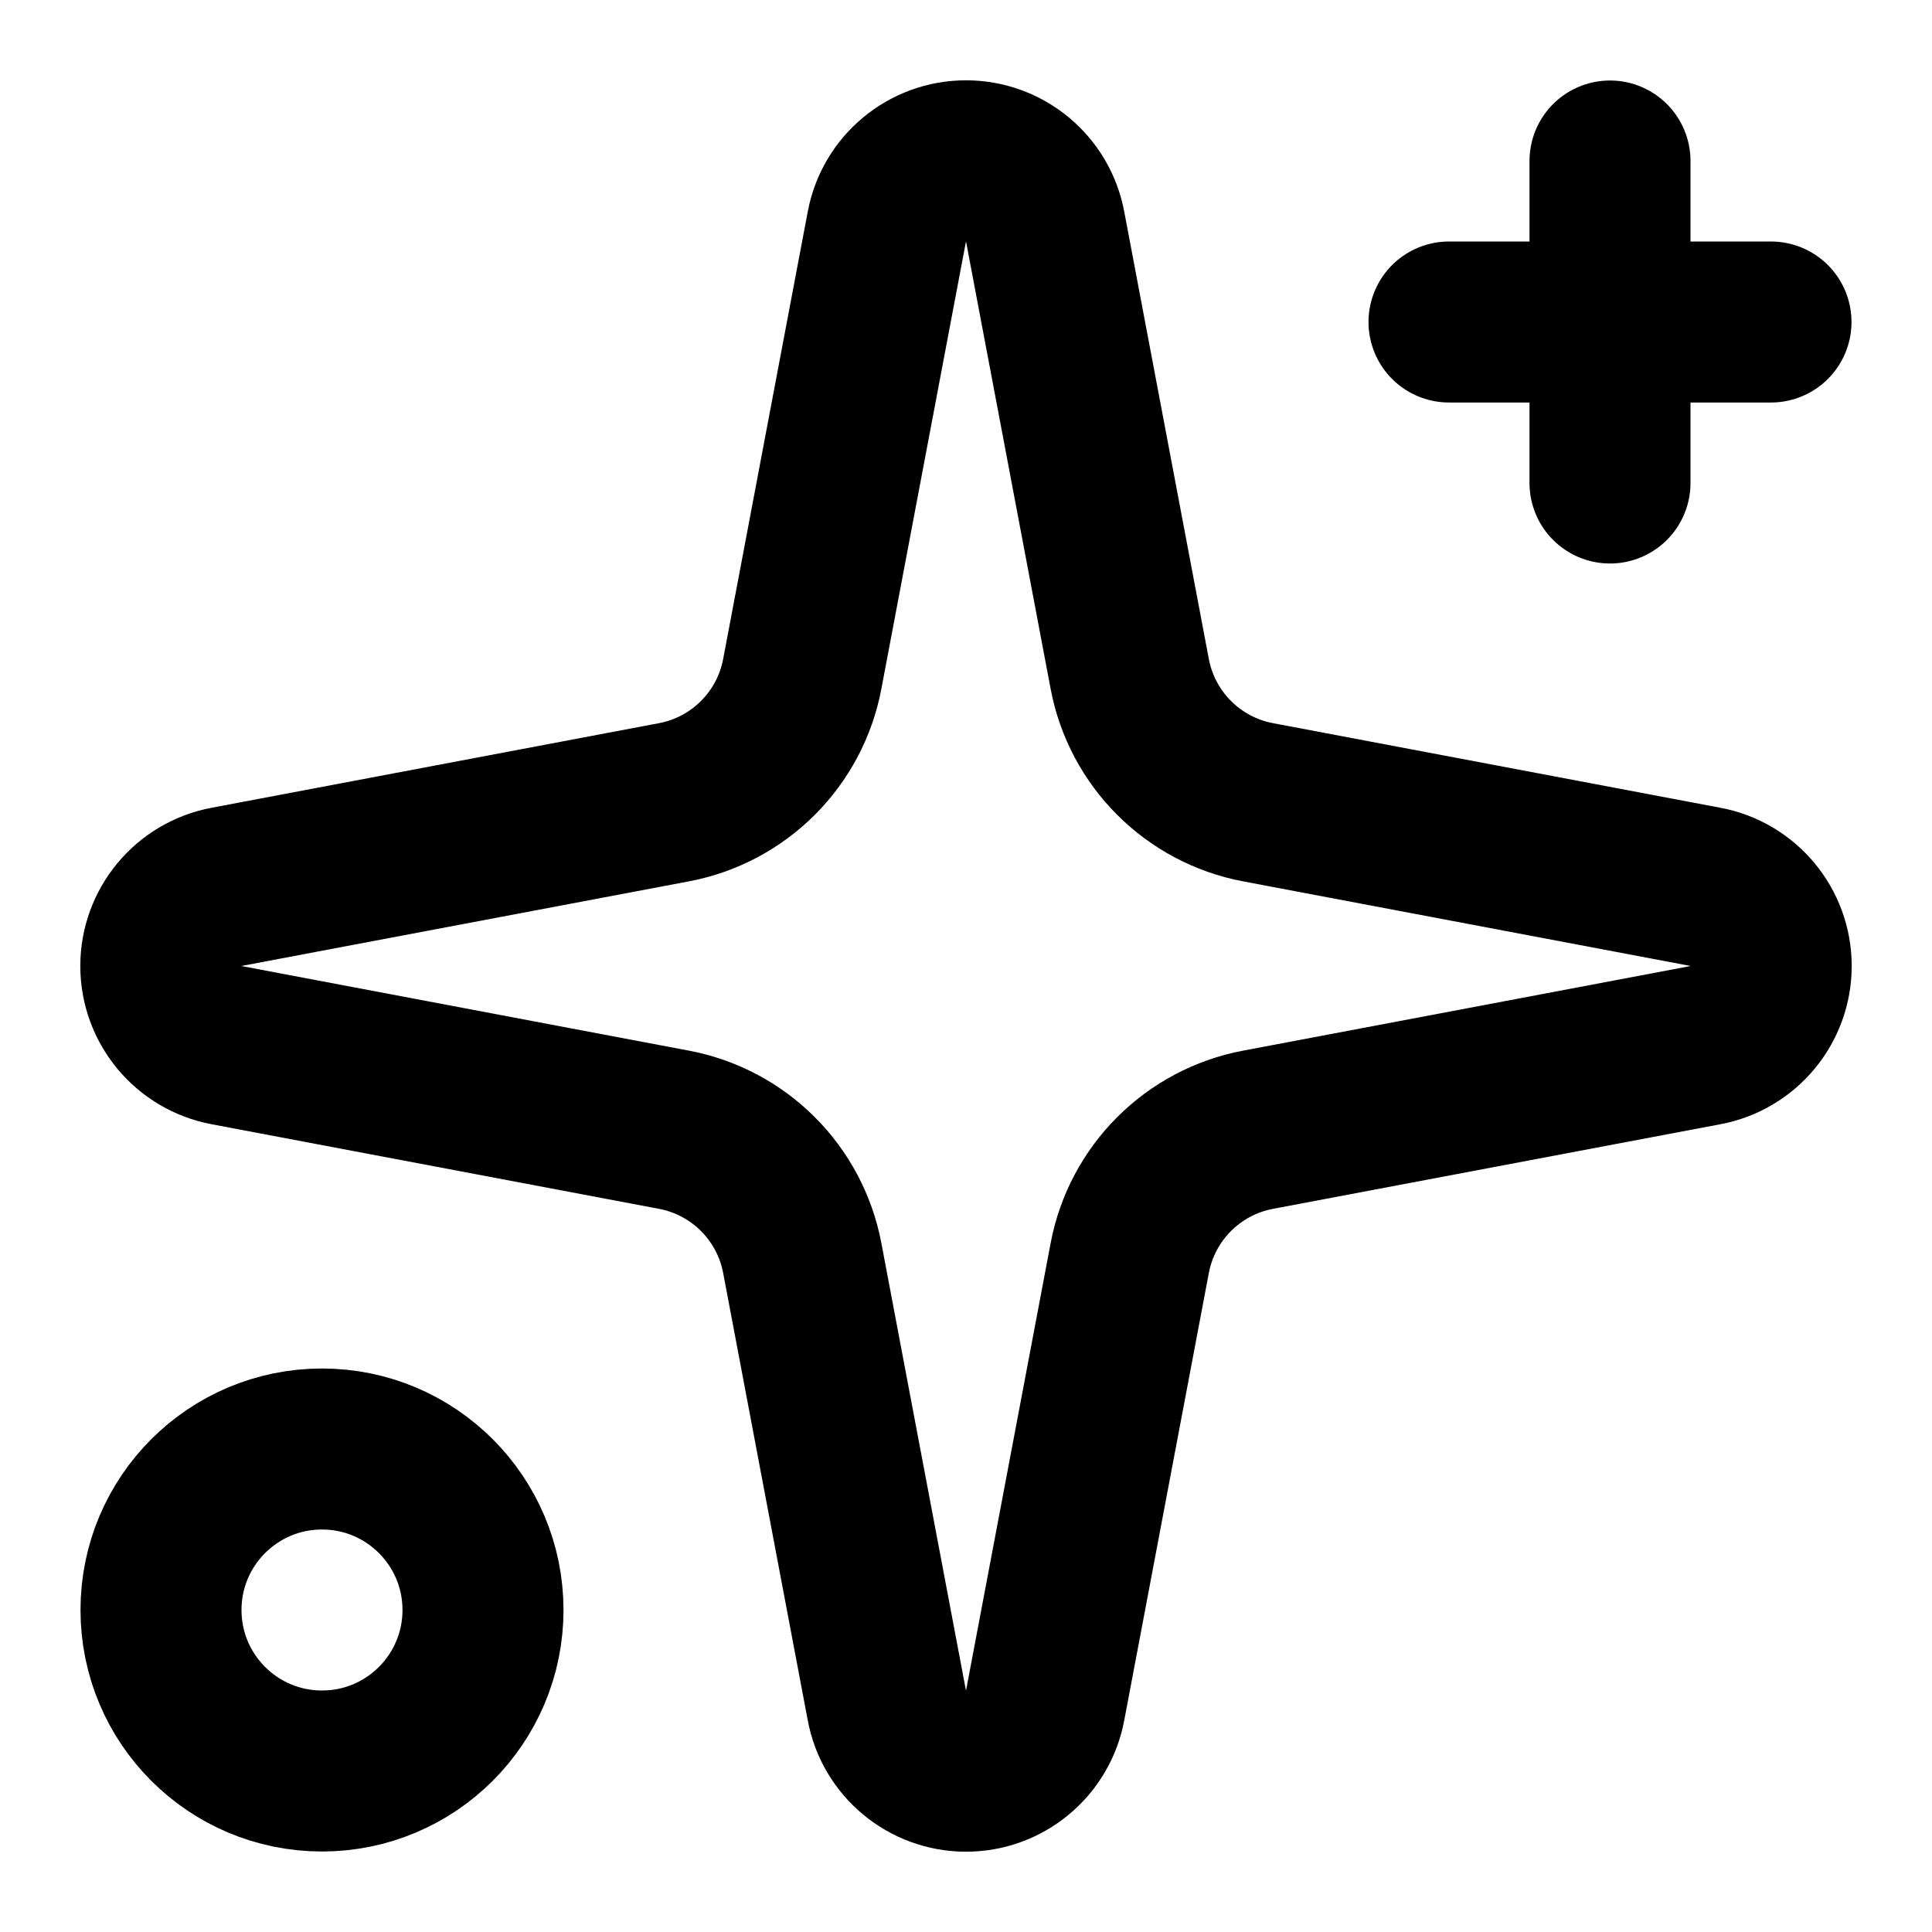
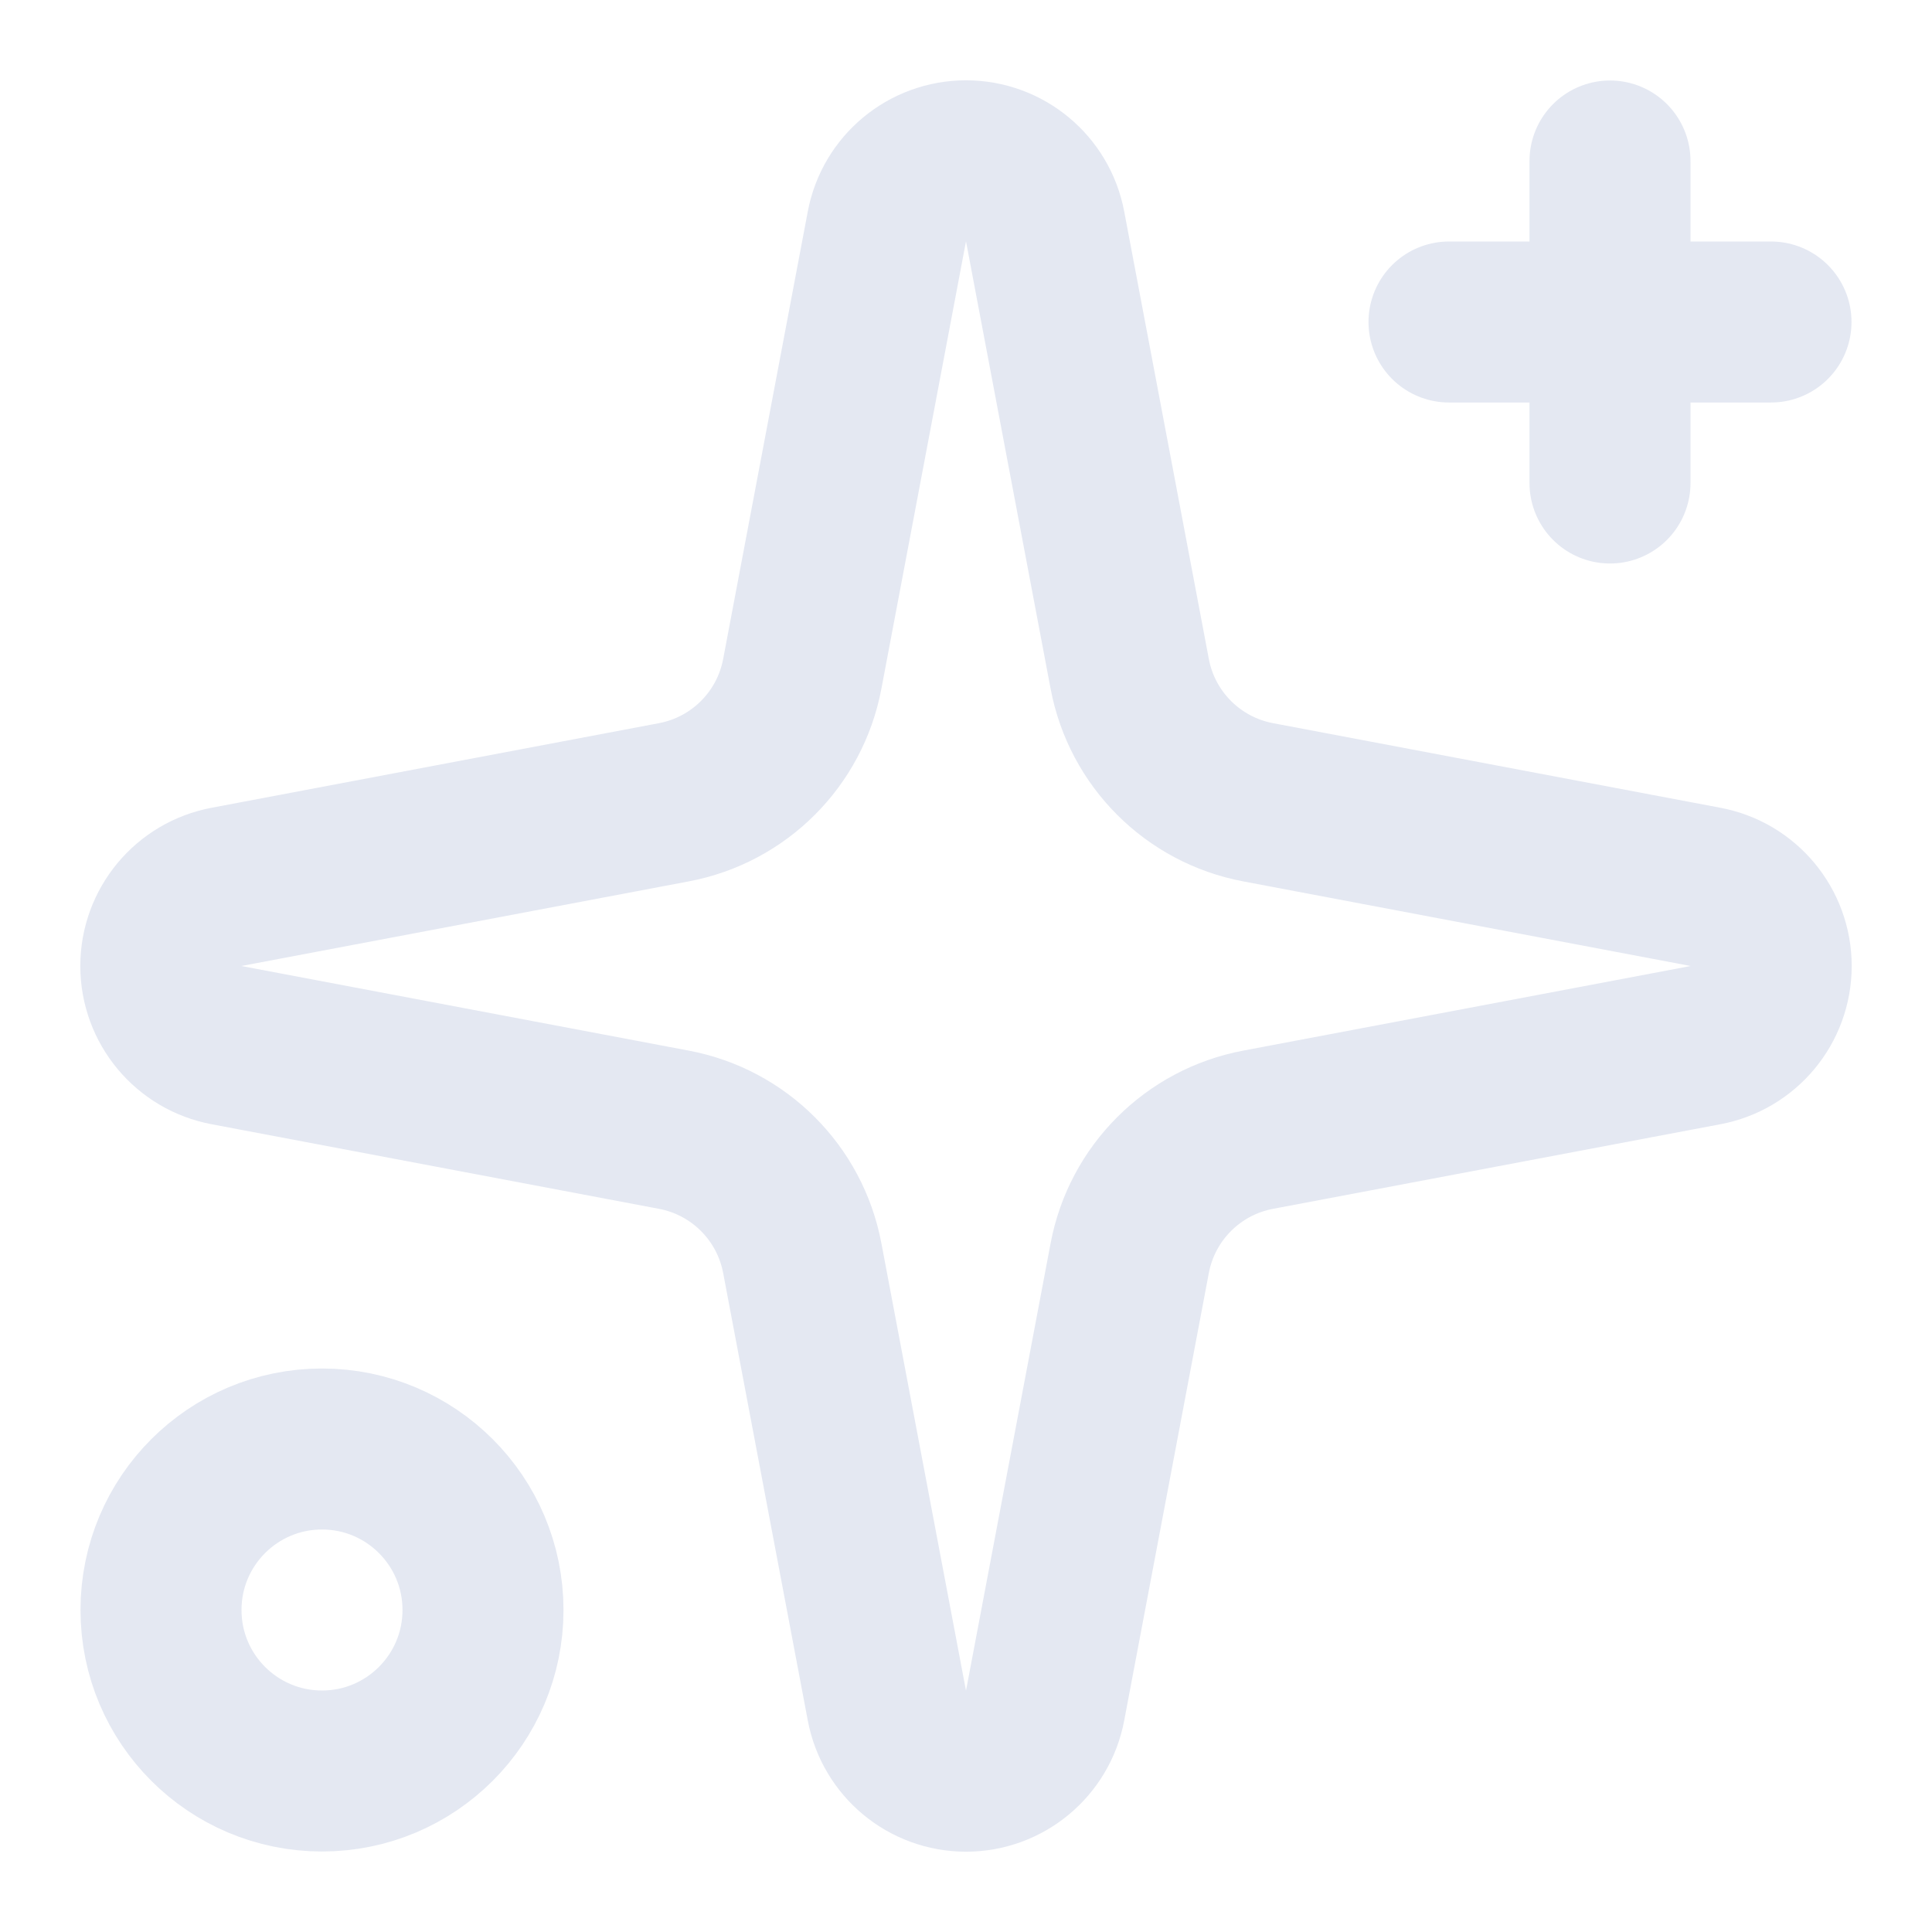
- <svg xmlns="http://www.w3.org/2000/svg" width="24" height="24" viewBox="0 0 24 24" fill="none" stroke="currentColor" stroke-width="2" stroke-linecap="round" stroke-linejoin="round">
+ <svg xmlns="http://www.w3.org/2000/svg" width="24" height="24" viewBox="0 0 24 24" fill="none" stroke="#e4e8f2" stroke-width="2" stroke-linecap="round" stroke-linejoin="round">
  <path d="M11.017 2.814a1 1 0 0 1 1.966 0l1.051 5.558a2 2 0 0 0 1.594 1.594l5.558 1.051a1 1 0 0 1 0 1.966l-5.558 1.051a2 2 0 0 0-1.594 1.594l-1.051 5.558a1 1 0 0 1-1.966 0l-1.051-5.558a2 2 0 0 0-1.594-1.594l-5.558-1.051a1 1 0 0 1 0-1.966l5.558-1.051a2 2 0 0 0 1.594-1.594z" />
  <path d="M20 2v4" />
  <path d="M22 4h-4" />
  <circle cx="4" cy="20" r="2" />
</svg>
